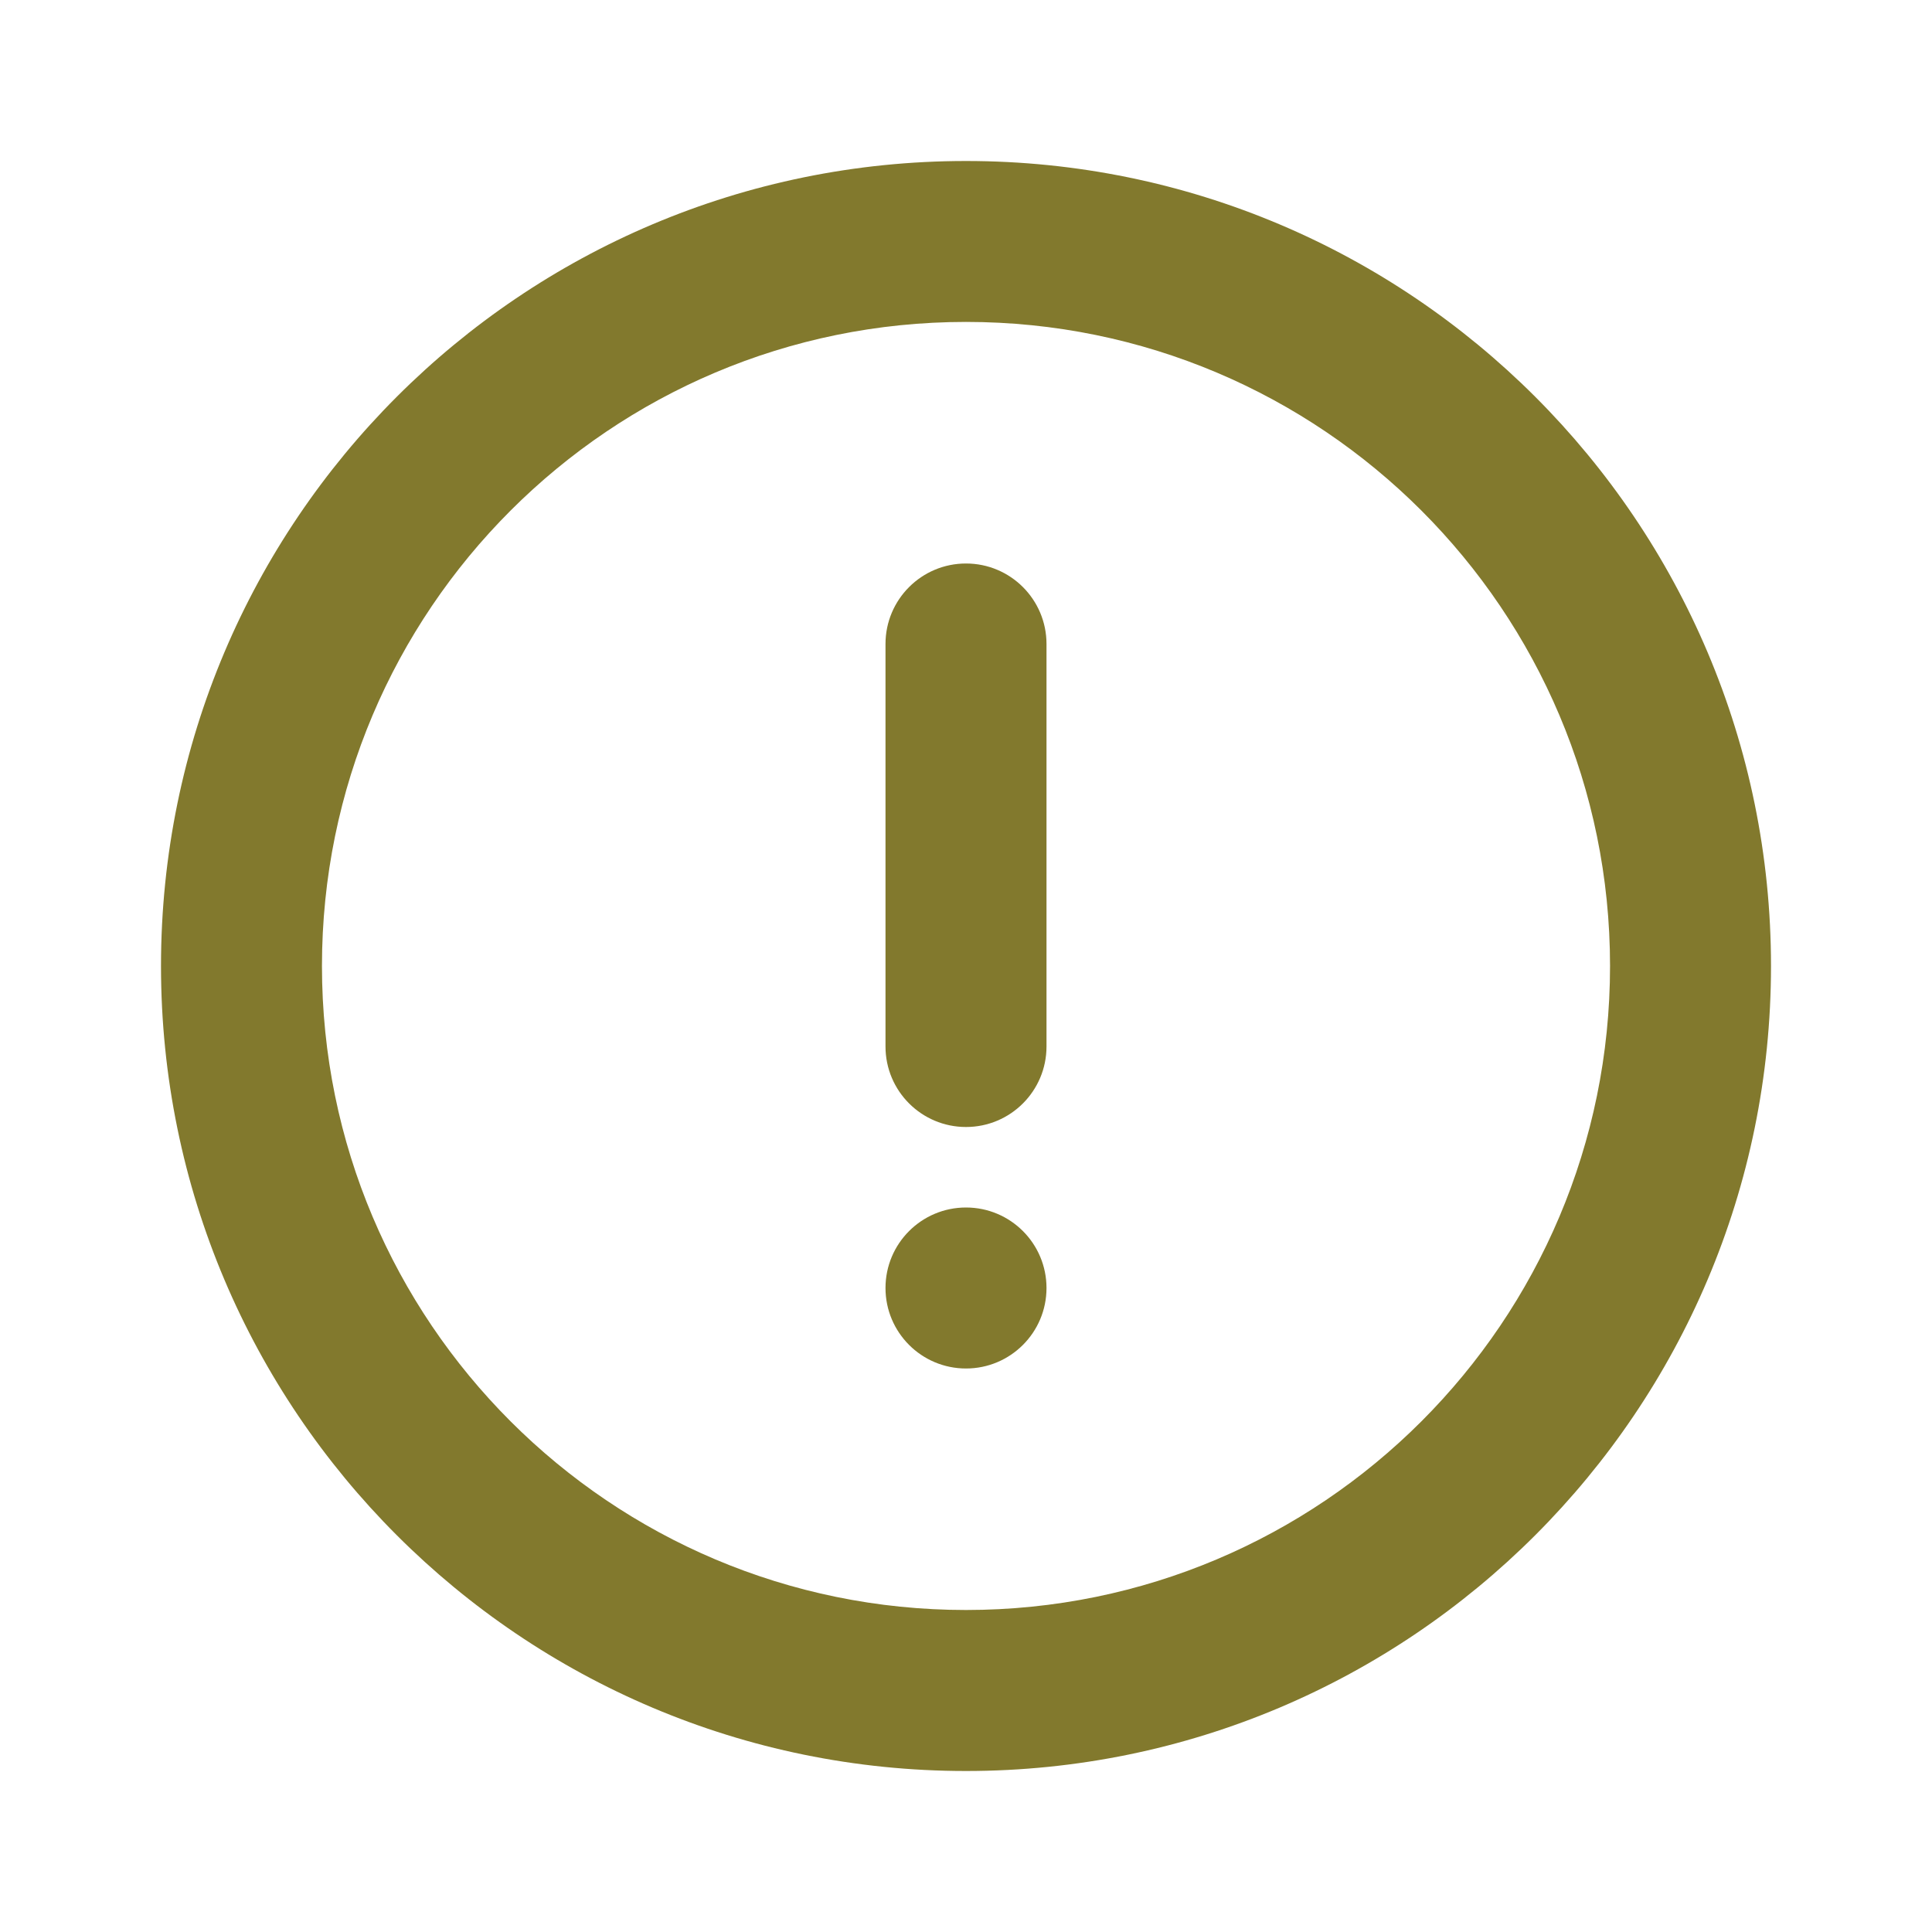
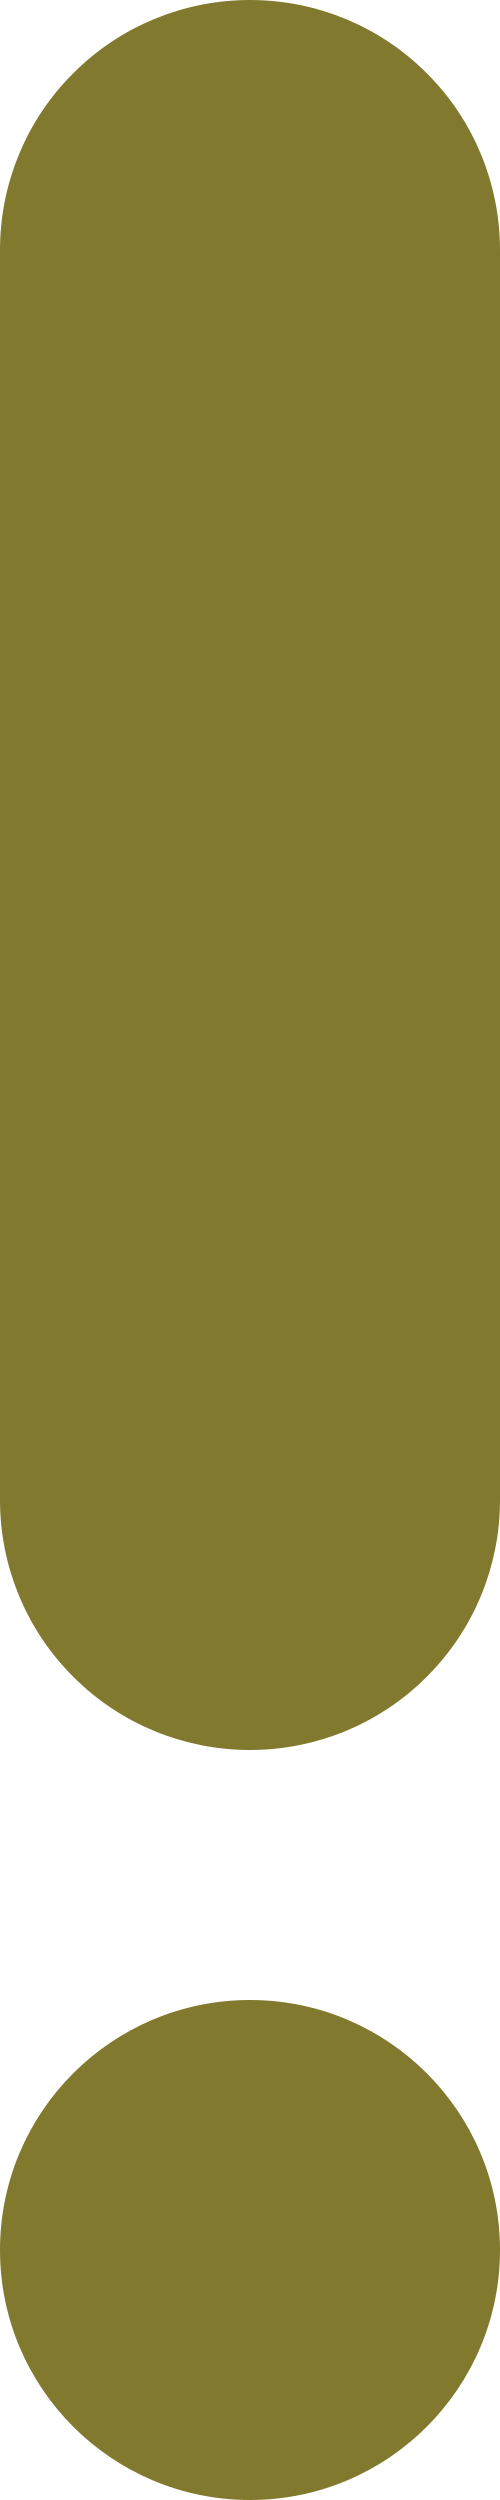
- <svg xmlns="http://www.w3.org/2000/svg" width="24" height="24" fill="none">
-   <path d="M12 2a10 10 0 100 20 10 10 0 000-20zm0 18a8 8 0 110-16.001A8 8 0 0112 20z" fill="#82792D" />
-   <path d="M12 17a1 1 0 100-2 1 1 0 000 2zM12 7a1 1 0 00-1 1v5a1 1 0 002 0V8a1 1 0 00-1-1z" fill="#82792D" />
+ <svg xmlns="http://www.w3.org/2000/svg" width="2" height="10" viewBox="0 0 2 10" fill="none">
+   <path d="M1 10C1.552 10 2 9.552 2 9C2 8.448 1.552 8 1 8C0.448 8 0 8.448 0 9C0 9.552 0.448 10 1 10Z" fill="#81792D" />
+   <path d="M1 0C0.735 0 0.48 0.105 0.293 0.293C0.105 0.48 0 0.735 0 1V6C0 6.265 0.105 6.52 0.293 6.707C0.48 6.895 0.735 7 1 7C1.265 7 1.52 6.895 1.707 6.707C1.895 6.52 2 6.265 2 6V1C2 0.735 1.895 0.48 1.707 0.293C1.52 0.105 1.265 0 1 0Z" fill="#81792D" />
</svg>
